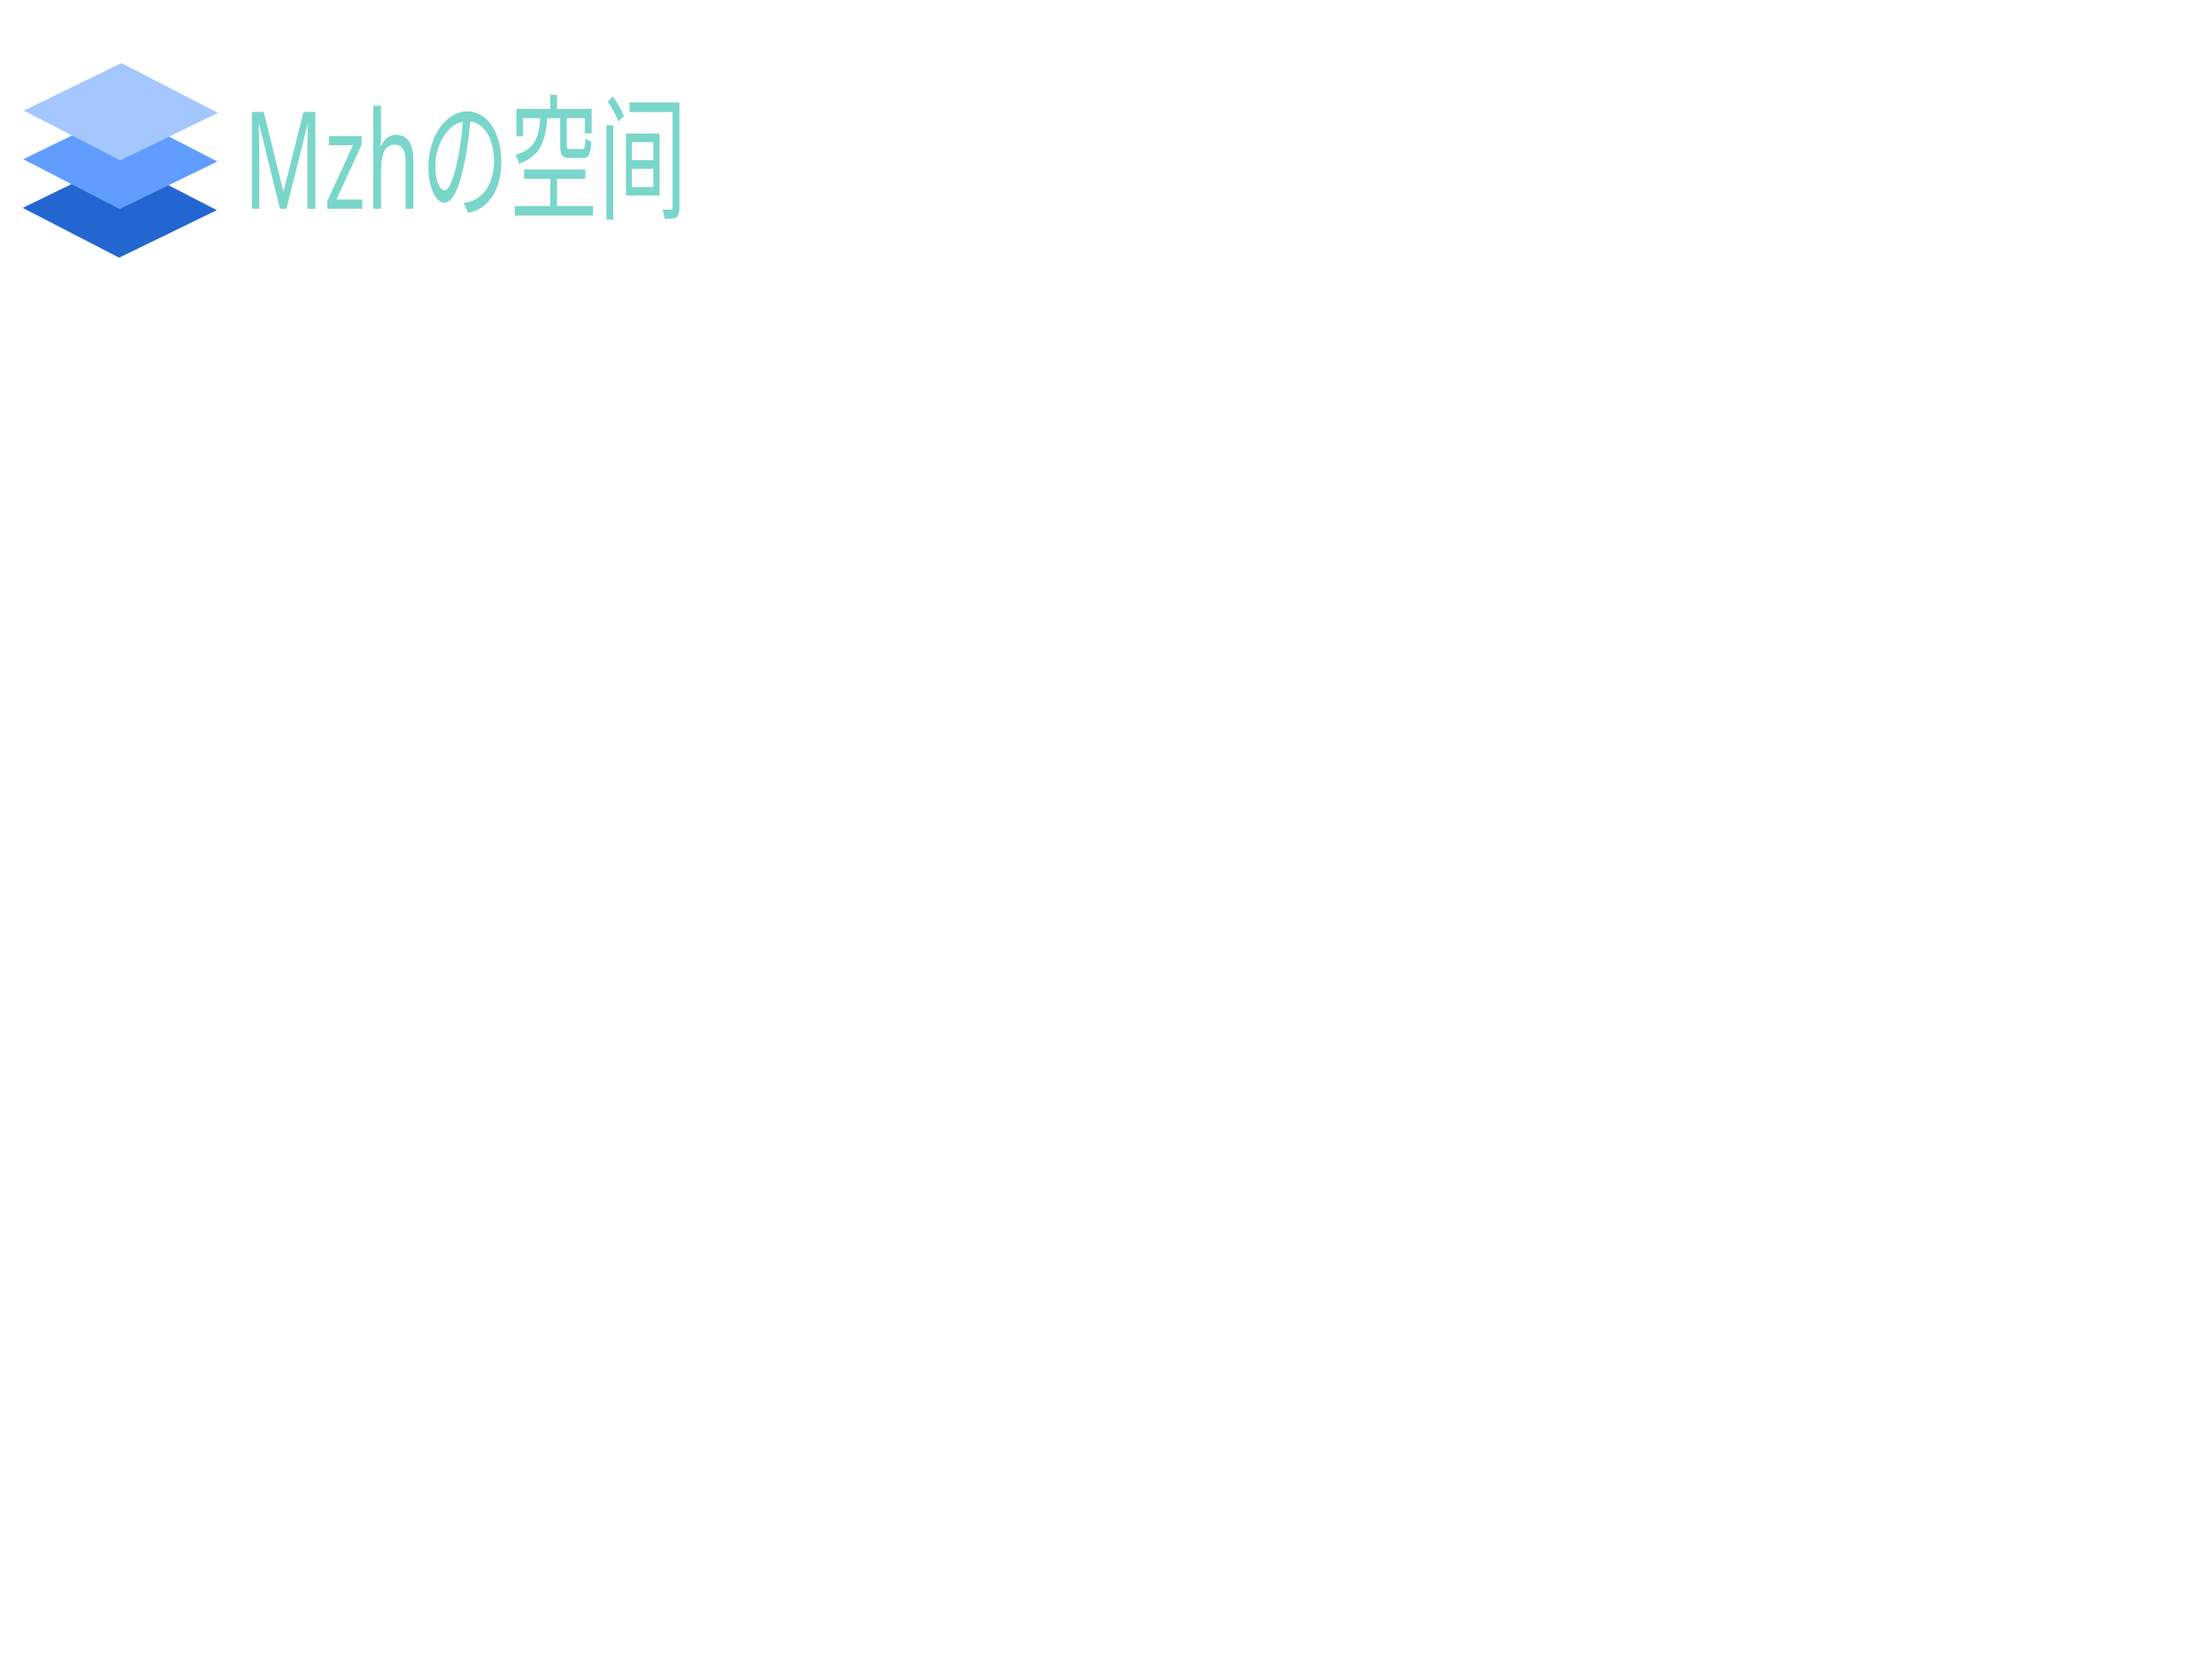
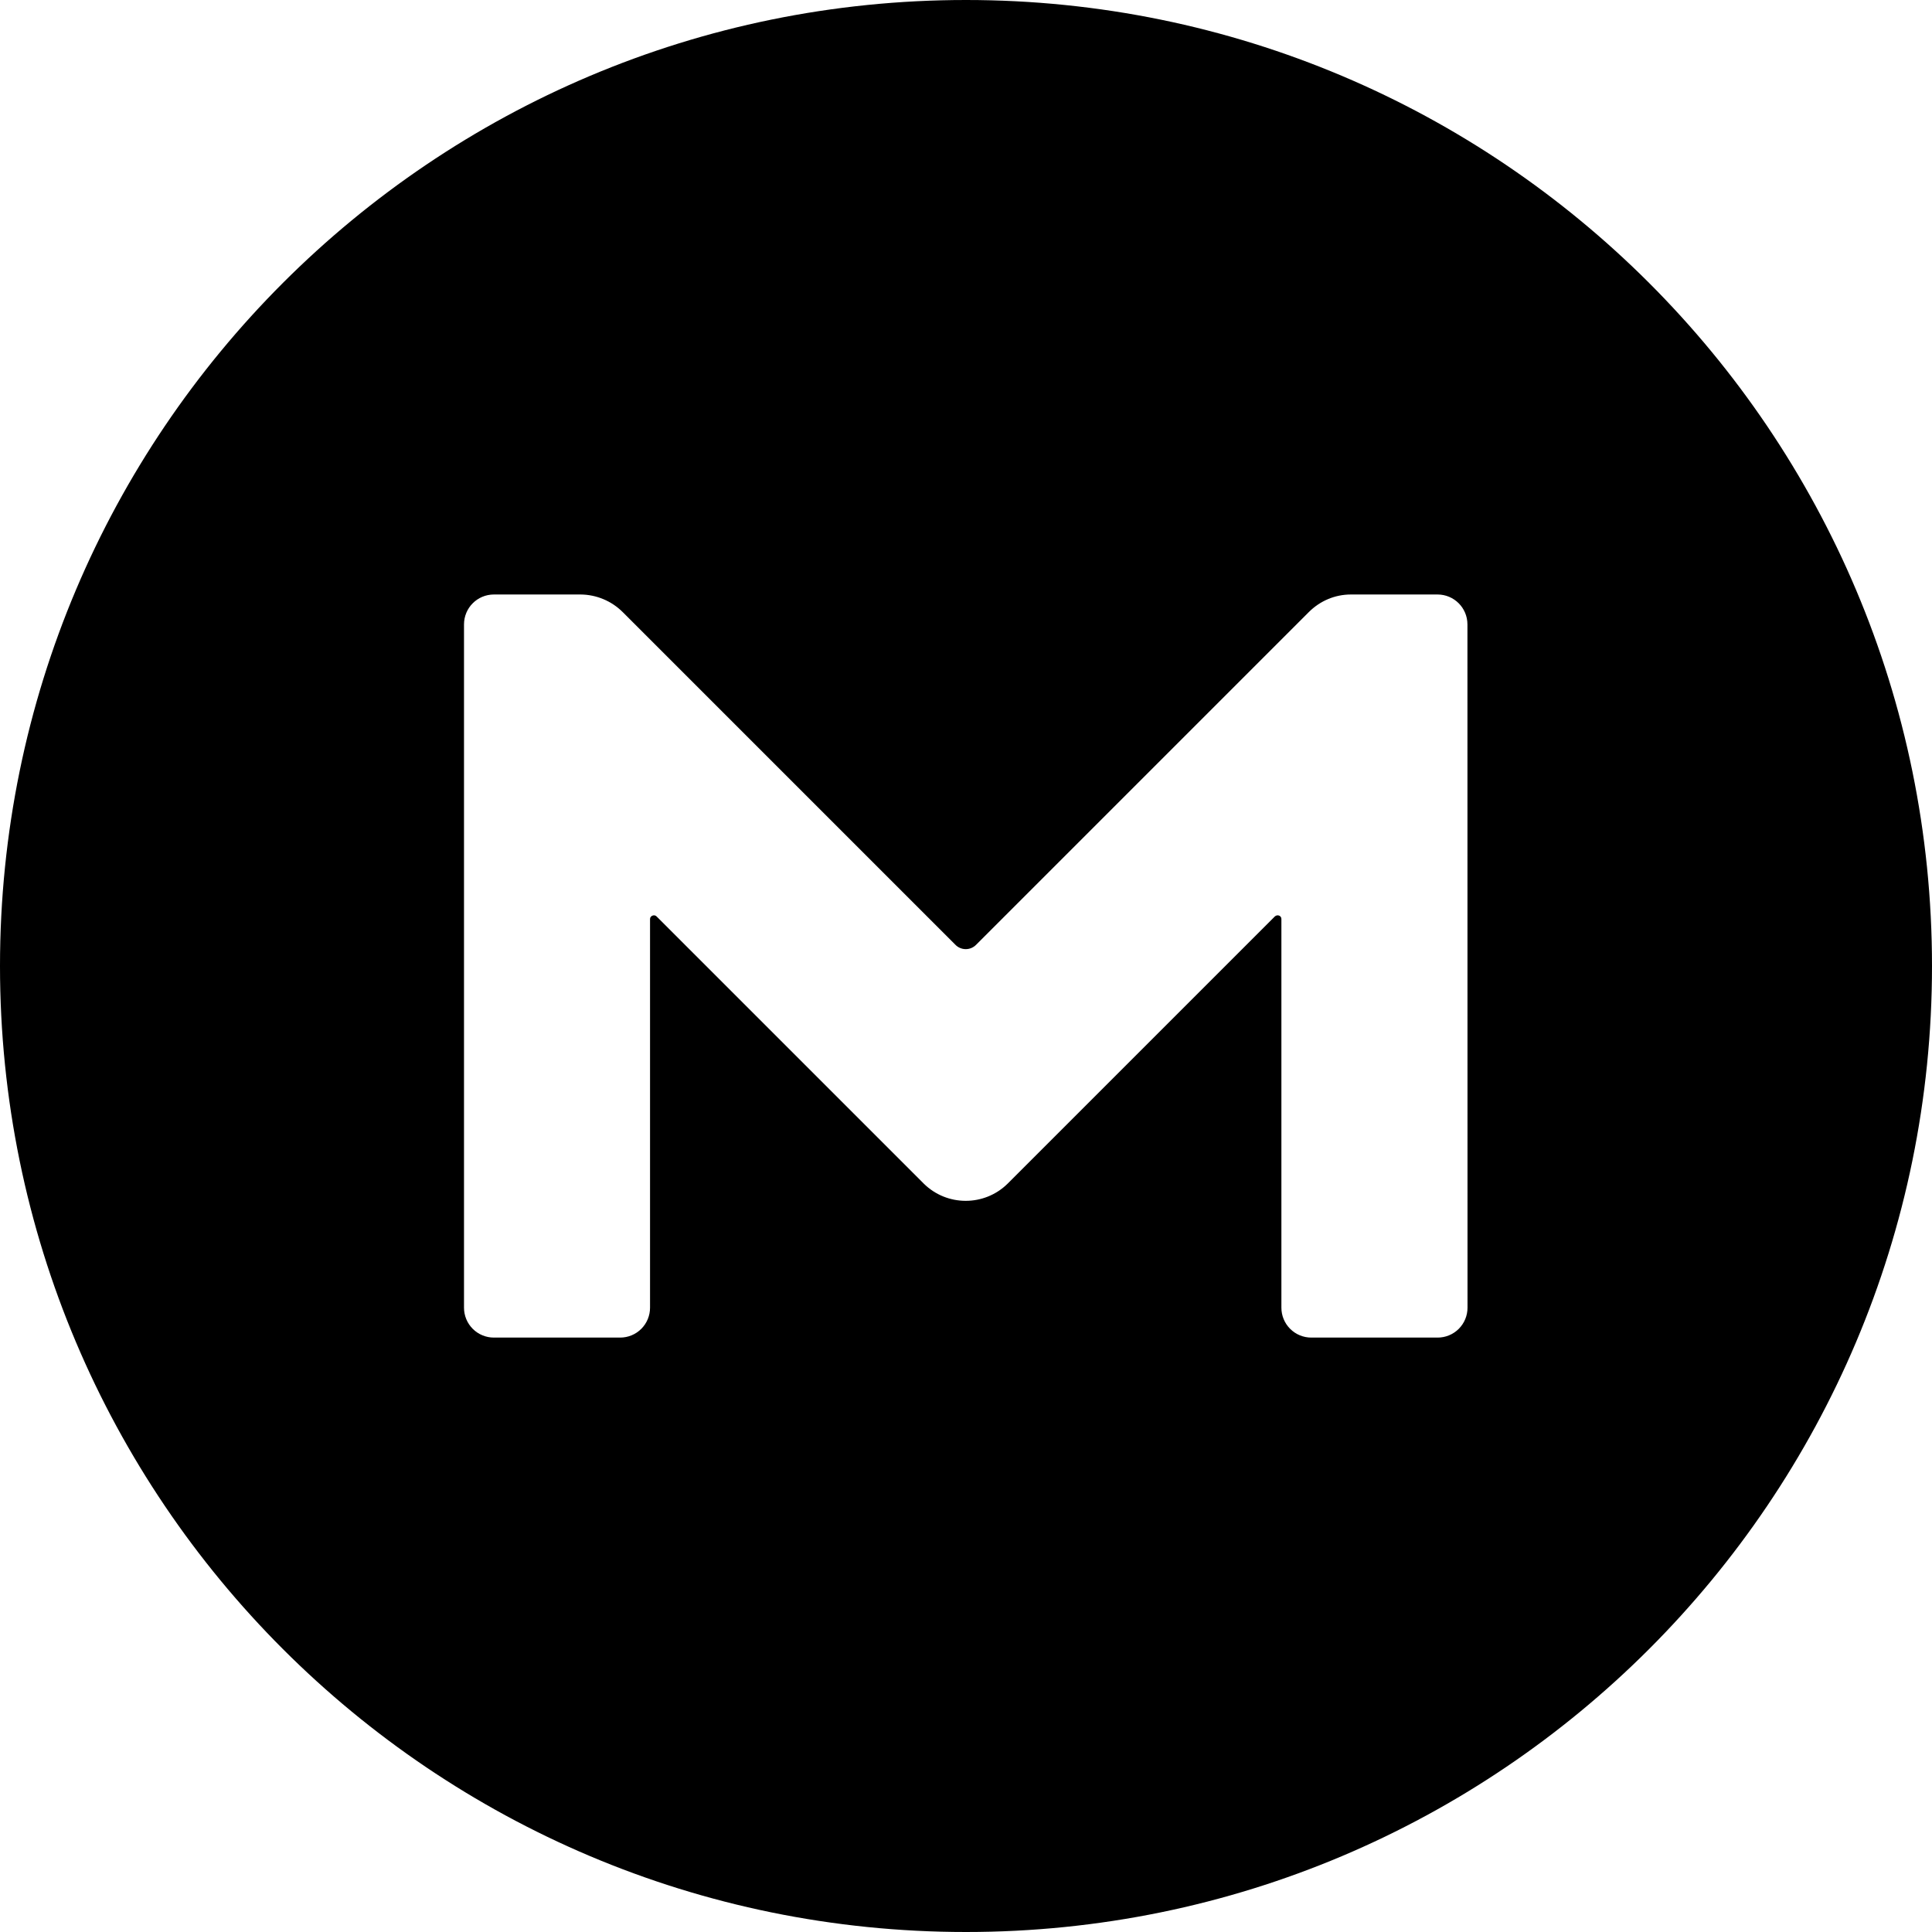
- <svg xmlns="http://www.w3.org/2000/svg" width="800" height="600">
-   <g>
-     <g transform="rotate(0.664415 43.5 58)" stroke="null">
-       <path stroke="null" d="m43.5,58l35.109,17.596l-35.109,17.596l-35.109,-17.596l35.109,-17.596z" fill="#2366d1" />
-       <path stroke="null" d="m43.5,40.404l35.109,17.596l-35.109,17.596l-35.109,-17.596l35.109,-17.596z" fill="#609dff" />
-       <path stroke="null" d="m43.5,22.807l35.109,17.596l-35.109,17.596l-35.109,-17.596l35.109,-17.596z" fill="#a4c7ff" />
-     </g>
-     <text transform="matrix(1.33903 0 0 2.04366 -29.496 -27.33)" stroke="#000" xml:space="preserve" text-anchor="start" font-family="Noto Sans JP" font-size="24" id="svg_3" y="50.312" x="87.747" stroke-width="0" fill="#7AD6CA">Mzhの空间</text>
-   </g>
+ <svg xmlns="http://www.w3.org/2000/svg" role="image" viewBox="0 0 24 24">
+   <path d="M12 0C5.372 0 0 5.372 0 12s5.372 12 12 12 12-5.372 12-12S18.628 0 12 0zm6.23 16.244a.371.371 0 0 1-.373.372H16.29a.371.371 0 0 1-.372-.372v-4.828c0-.04-.046-.06-.08-.033l-3.32 3.32a.742.742 0 0 1-1.043 0l-3.32-3.32c-.027-.027-.08-.007-.08.033v4.828a.371.371 0 0 1-.372.372H6.136a.371.371 0 0 1-.372-.372V7.757c0-.206.166-.372.372-.372h1.076a.75.75 0 0 1 .525.22l4.13 4.13a.18.18 0 0 0 .26 0l4.13-4.13c.14-.14.325-.22.525-.22h1.075c.206 0 .372.166.372.372z" />
</svg>
